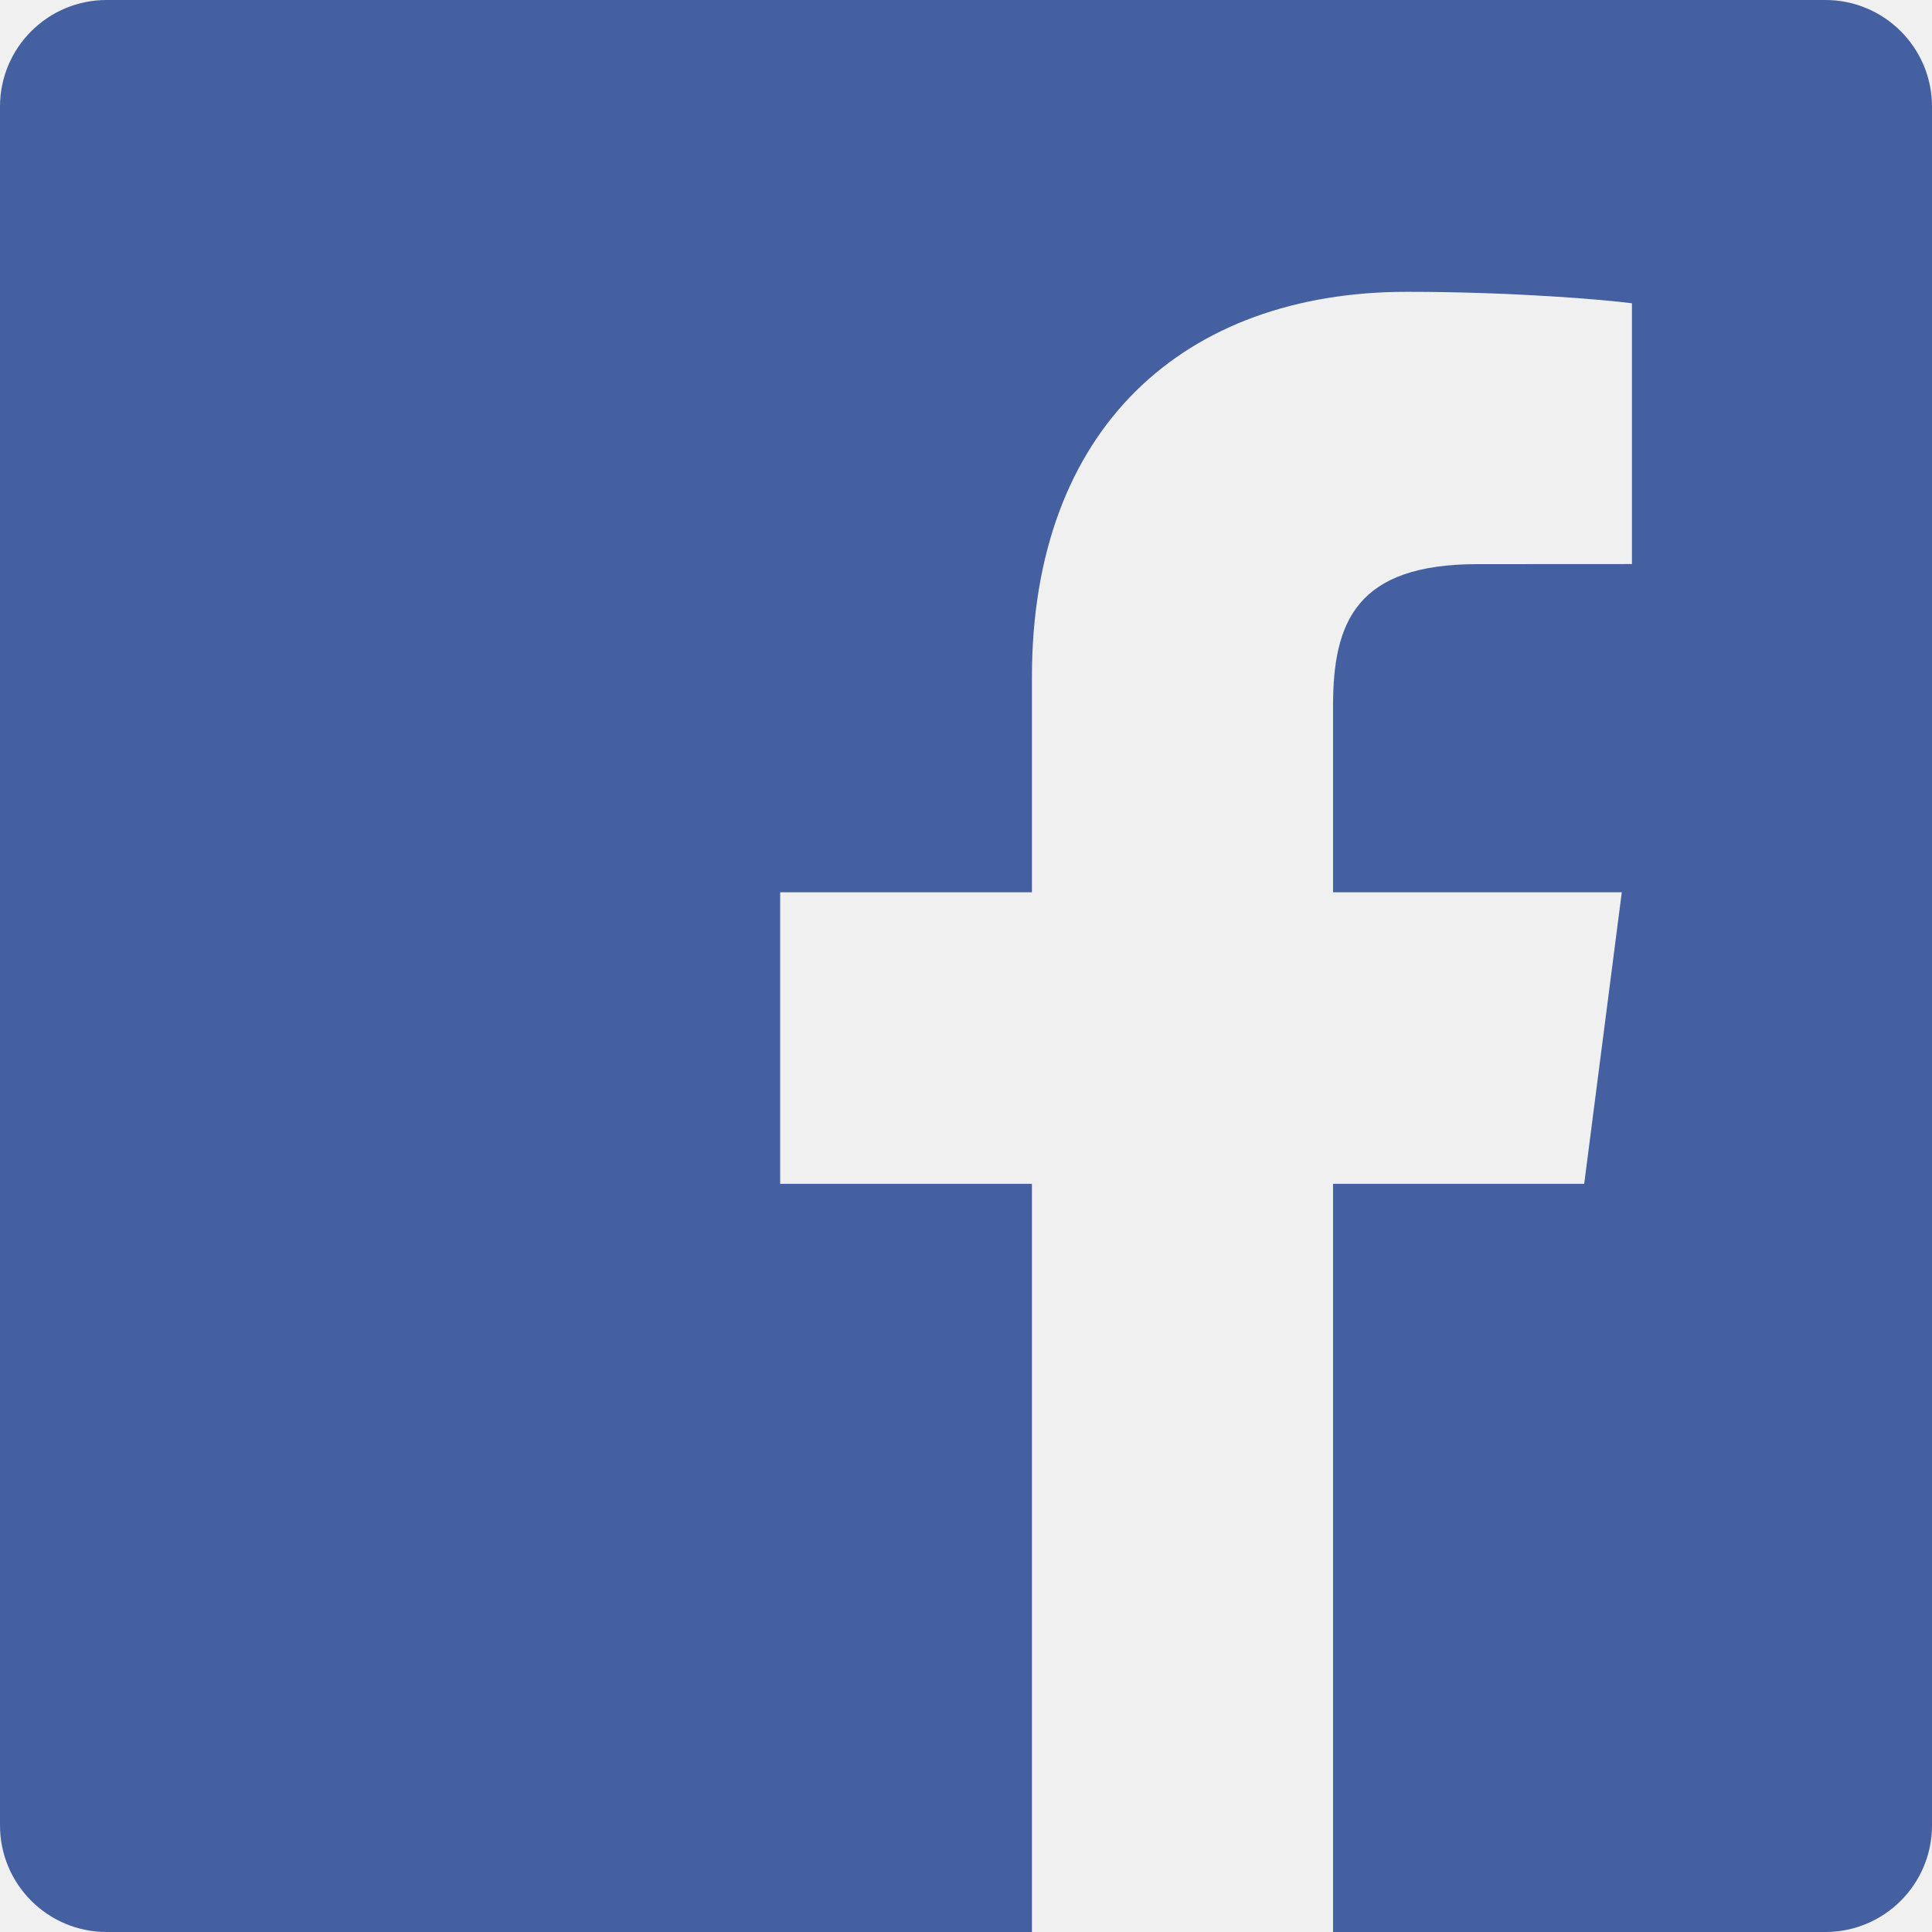
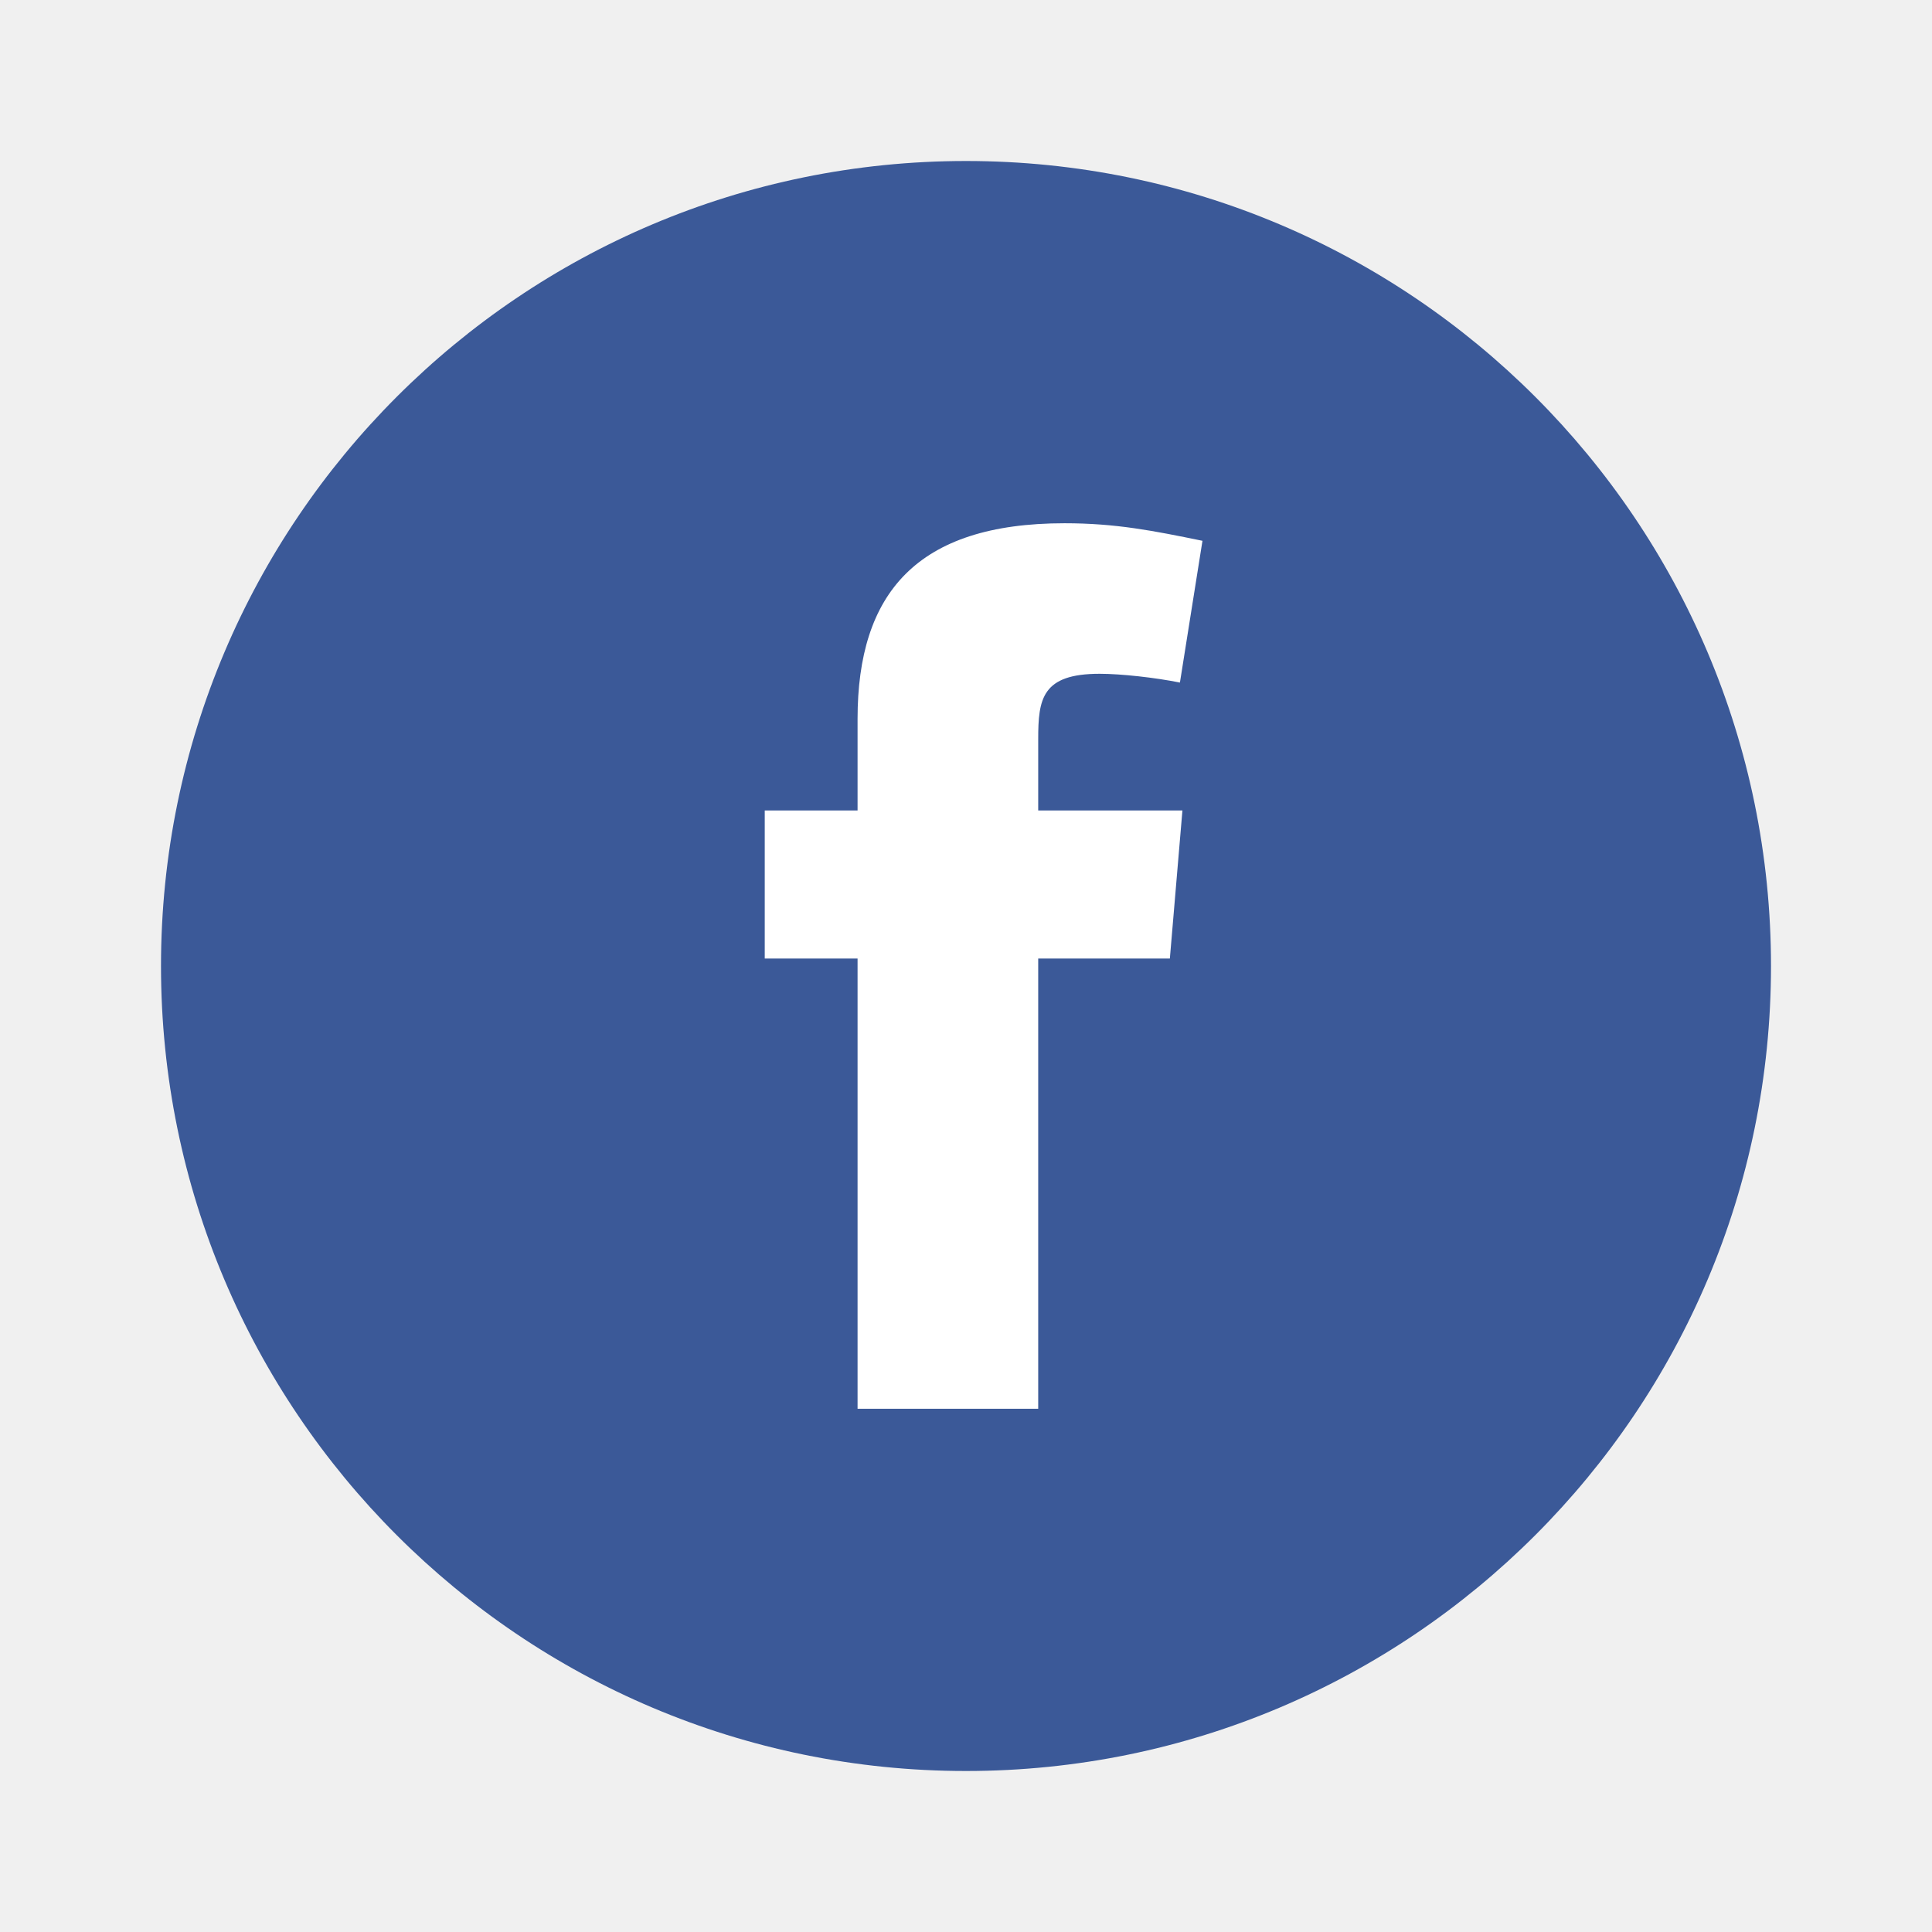
- <svg xmlns="http://www.w3.org/2000/svg" width="64px" height="64px" viewBox="0 0 48 48" version="1.1" fill="#000000">
+ <svg xmlns="http://www.w3.org/2000/svg" width="64px" height="64px" viewBox="0 0 48 48" fill="none">
  <g id="SVGRepo_bgCarrier" stroke-width="0" />
  <g id="SVGRepo_tracerCarrier" stroke-linecap="round" stroke-linejoin="round" />
  <g id="SVGRepo_iconCarrier">
-     <defs> </defs>
-     <g id="Icons" stroke="none" stroke-width="1" fill="none" fill-rule="evenodd">
-       <g id="Color-" transform="translate(-200, -160)" fill="#4460A0">
-         <path d="M225.638,208 L202.649,208 C201.186,208 200,206.814 200,205.351 L200,162.649 C200,161.186 201.186,160 202.649,160 L245.351,160 C246.814,160 248,161.186 248,162.649 L248,205.351 C248,206.814 246.814,208 245.351,208 L233.119,208 L233.119,189.412 L239.359,189.412 L240.293,182.168 L233.119,182.168 L233.119,177.543 C233.119,175.445 233.702,174.016 236.709,174.016 L240.545,174.014 L240.545,167.535 C239.882,167.447 237.605,167.25 234.956,167.25 C229.425,167.25 225.638,170.626 225.638,176.825 L225.638,182.168 L219.383,182.168 L219.383,189.412 L225.638,189.412 L225.638,208 L225.638,208 Z" id="Facebook"> </path>
-       </g>
-     </g>
+     <circle cx="24" cy="24" r="20" fill="#3B5998" />
+     <path fill-rule="evenodd" clip-rule="evenodd" d="M29.315 16.958C28.692 16.833 27.85 16.74 27.32 16.74C25.887 16.74 25.794 17.363 25.794 18.361V20.136H29.377L29.065 23.814H25.794V35H21.306V23.814H19V20.136H21.306V17.861C21.306 14.745 22.771 13 26.448 13C27.725 13 28.66 13.187 29.875 13.436L29.315 16.958Z" fill="white" />
  </g>
</svg>
